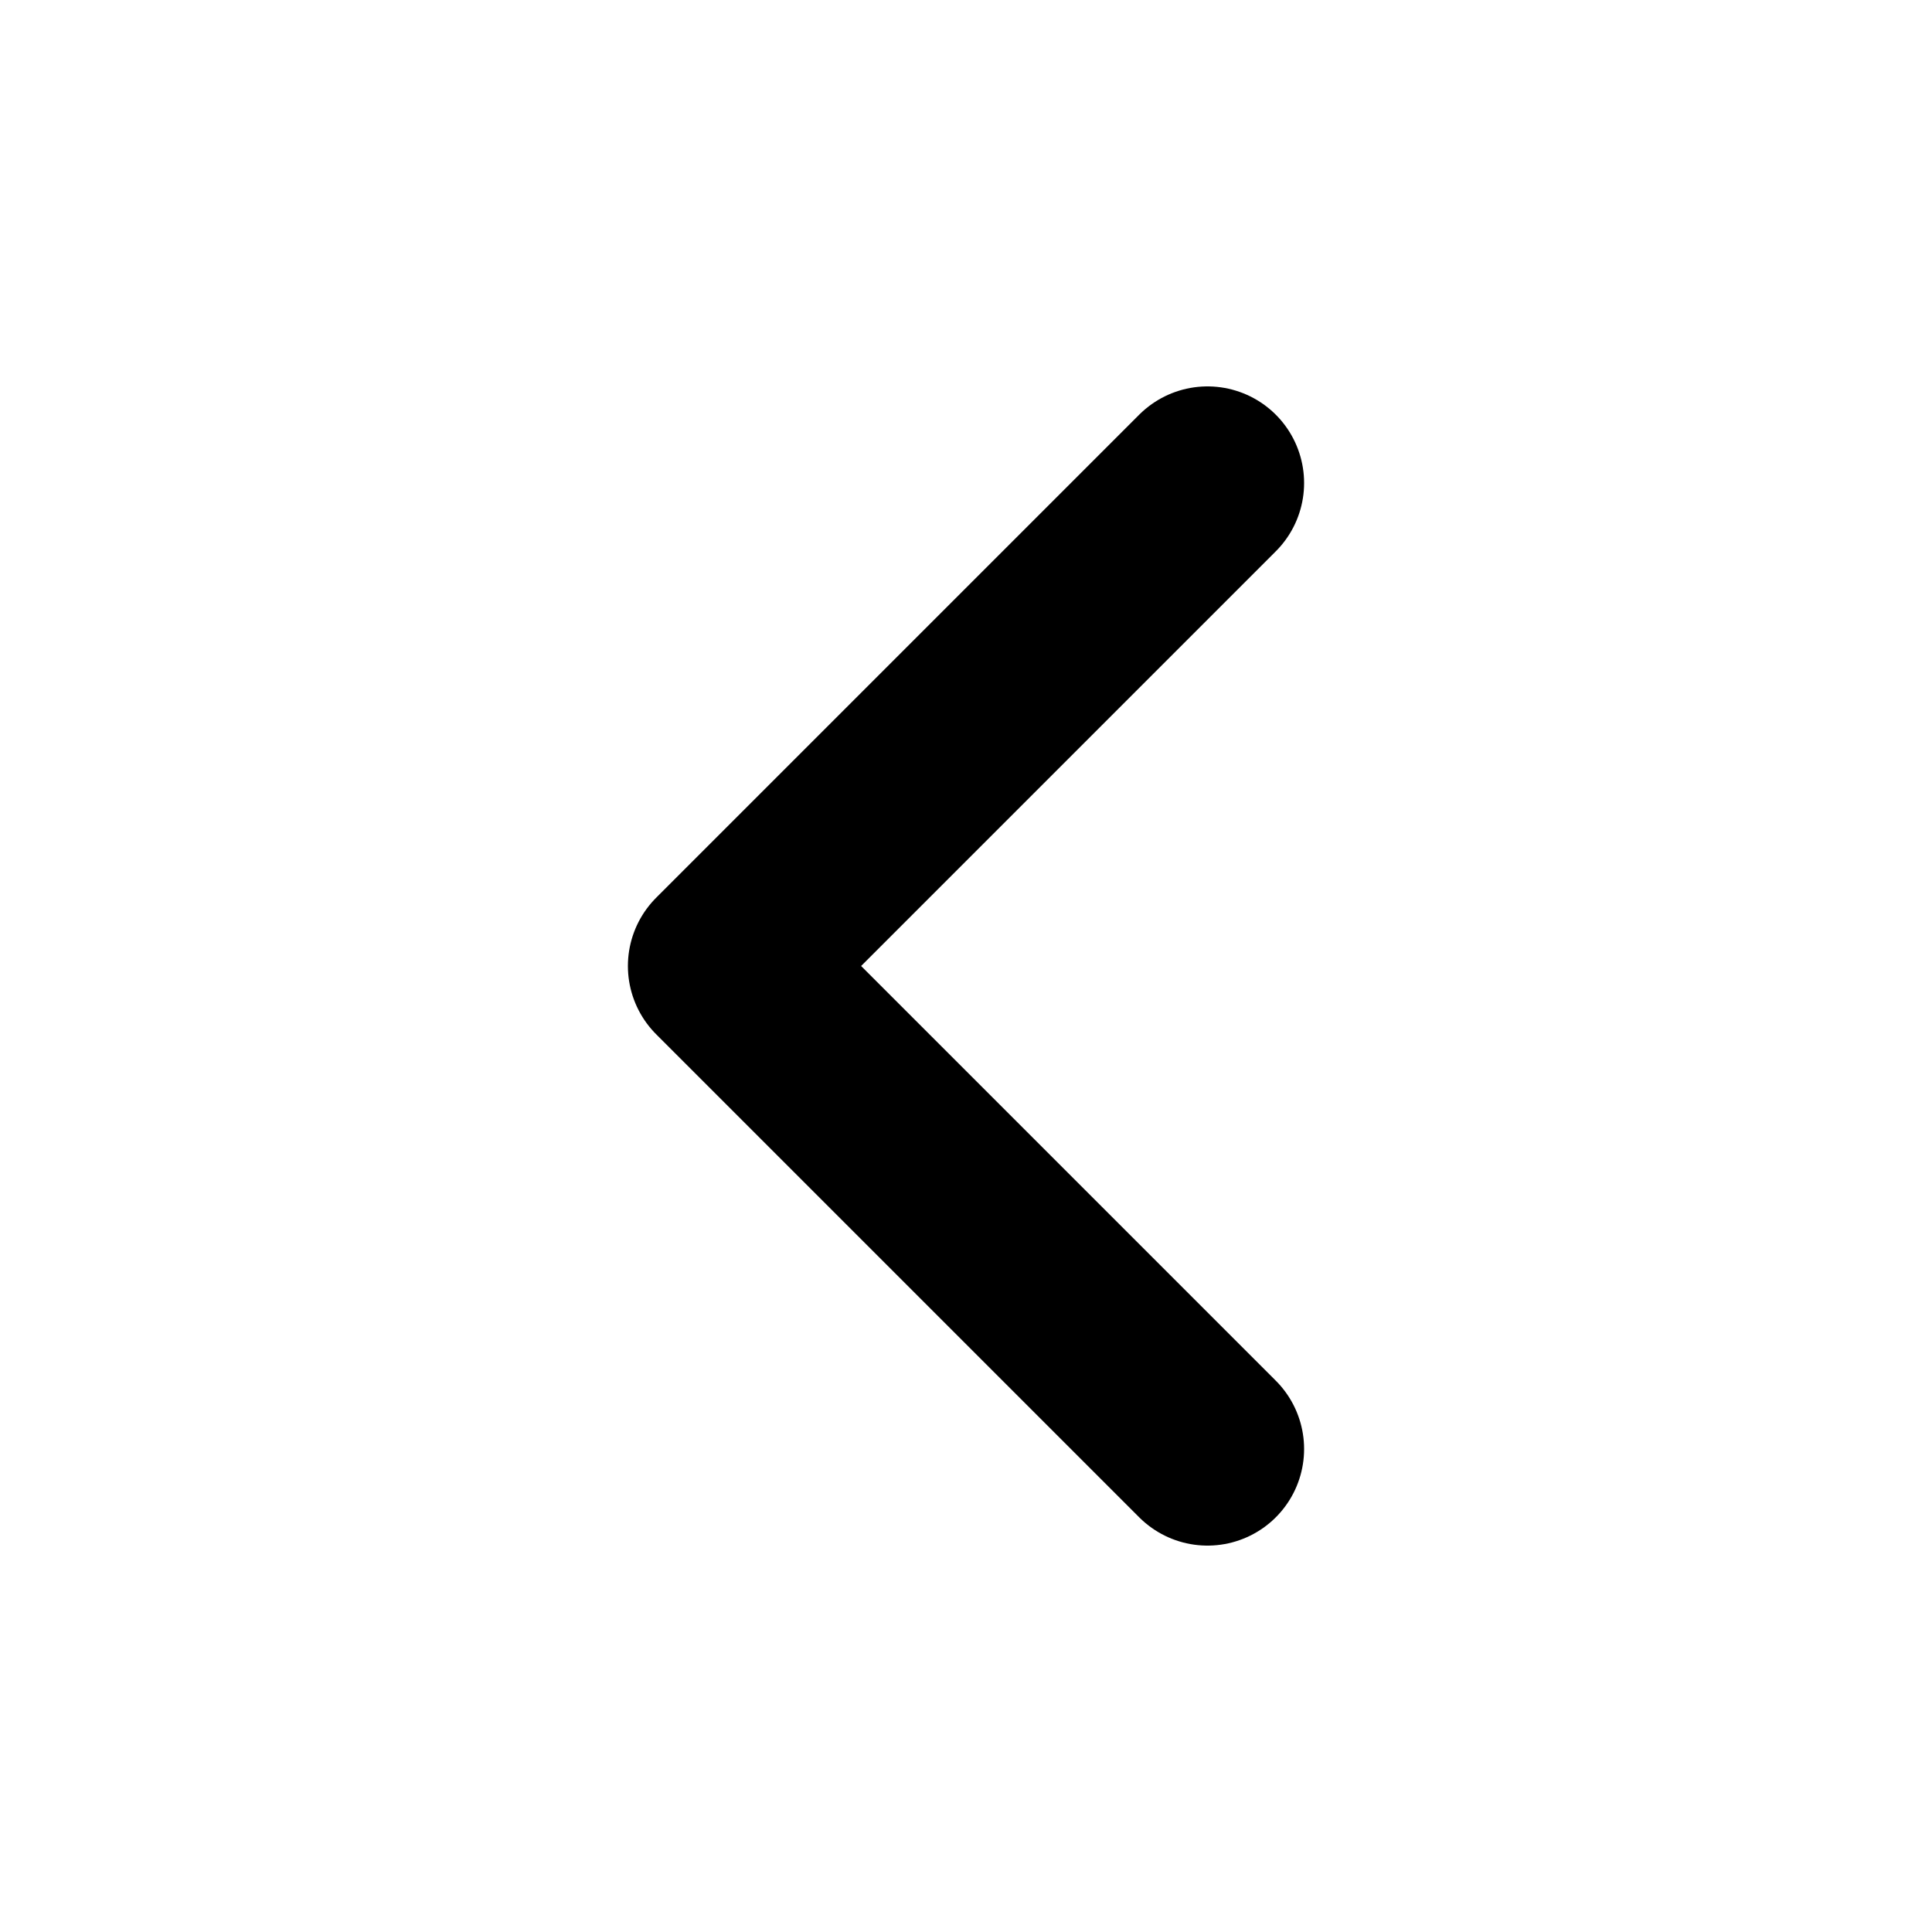
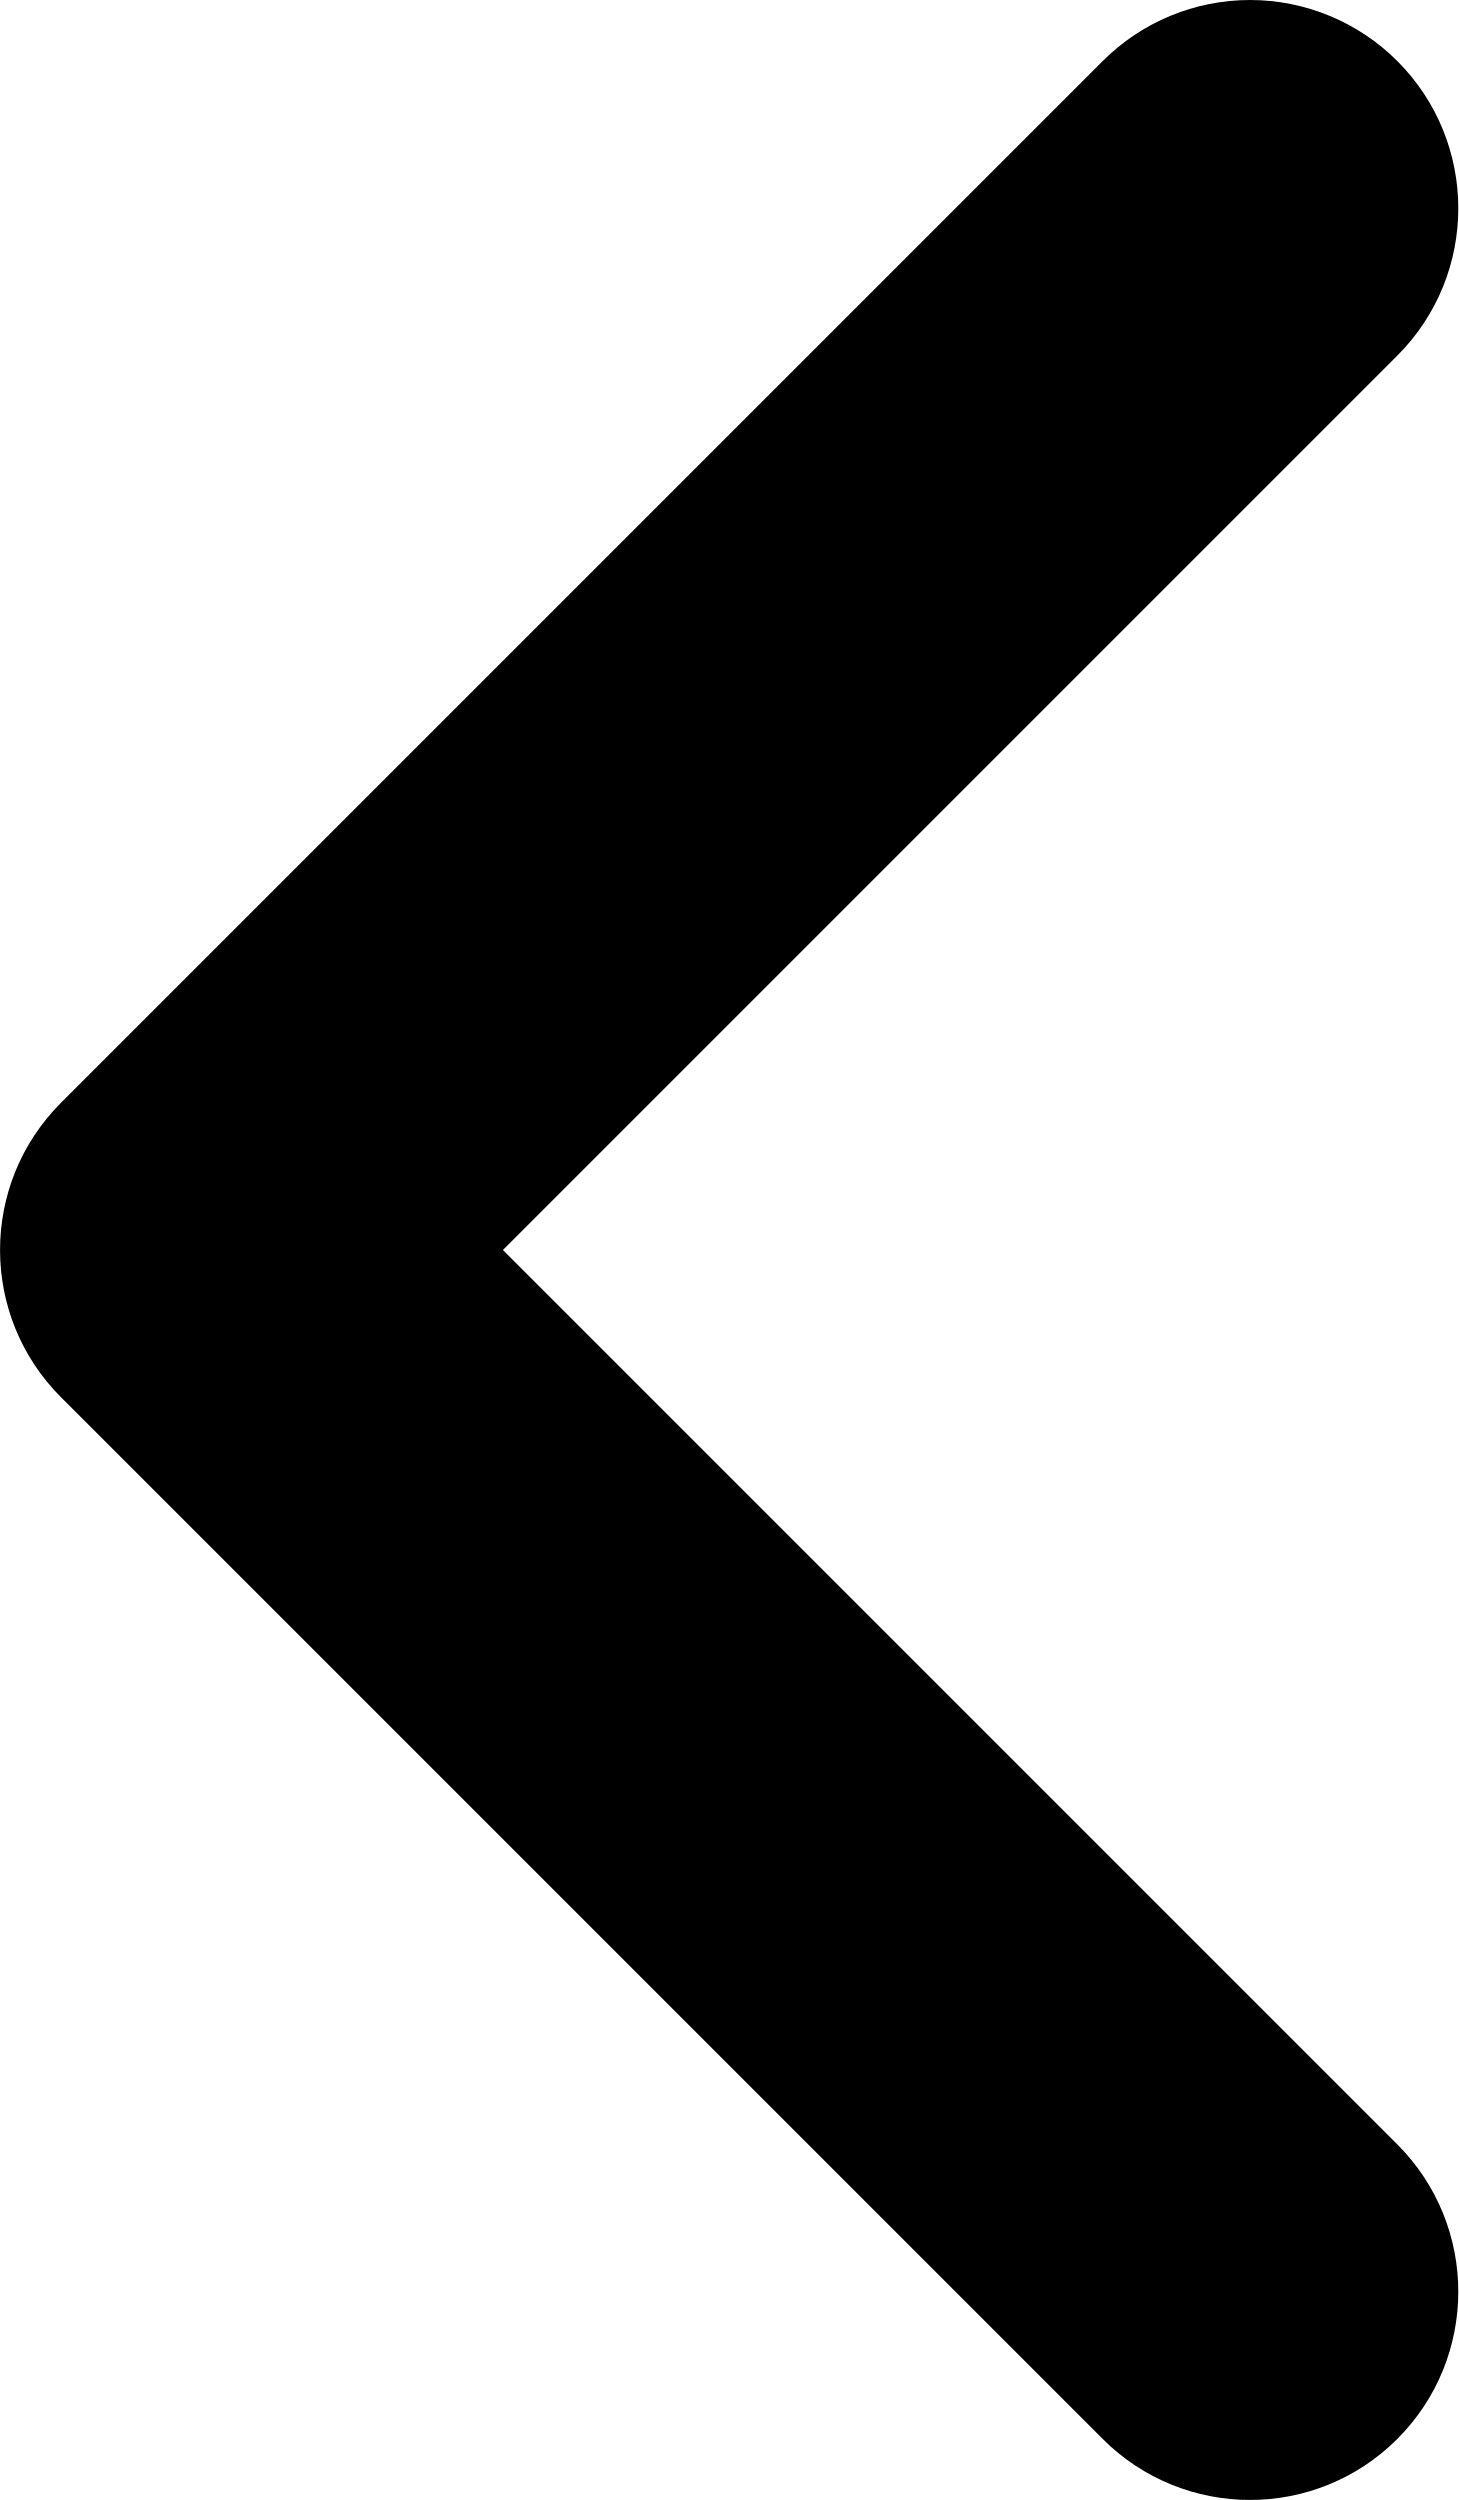
- <svg xmlns="http://www.w3.org/2000/svg" width="20" height="20" viewBox="0 0 20 20" fill="none" id="chevron-left">
-   <path d="M12.5 5L7.5 10L12.5 15" stroke="currentColor" stroke-width="2" stroke-linecap="round" stroke-linejoin="round" />
+ <svg xmlns="http://www.w3.org/2000/svg" width="7" height="12" viewBox="0 0 7 12" fill="none" id="chevron-left" version="1.1">
+   <defs id="defs1" />
+   <path style="baseline-shift:baseline;display:inline;overflow:visible;opacity:1;vector-effect:none;fill:currentColor;stroke-linecap:round;stroke-linejoin:round;enable-background:accumulate;stop-color:#000000;stop-opacity:1" d="M 6,0 A 1,1 0 0 0 5.293,0.293 L 0.293,5.293 a 1,1 0 0 0 0,1.414 l 5,5 a 1,1 0 0 0 1.414,0 1,1 0 0 0 0,-1.414 L 2.414,6 6.707,1.707 a 1,1 0 0 0 0,-1.414 A 1,1 0 0 0 6,0 Z" id="path1" />
</svg>
